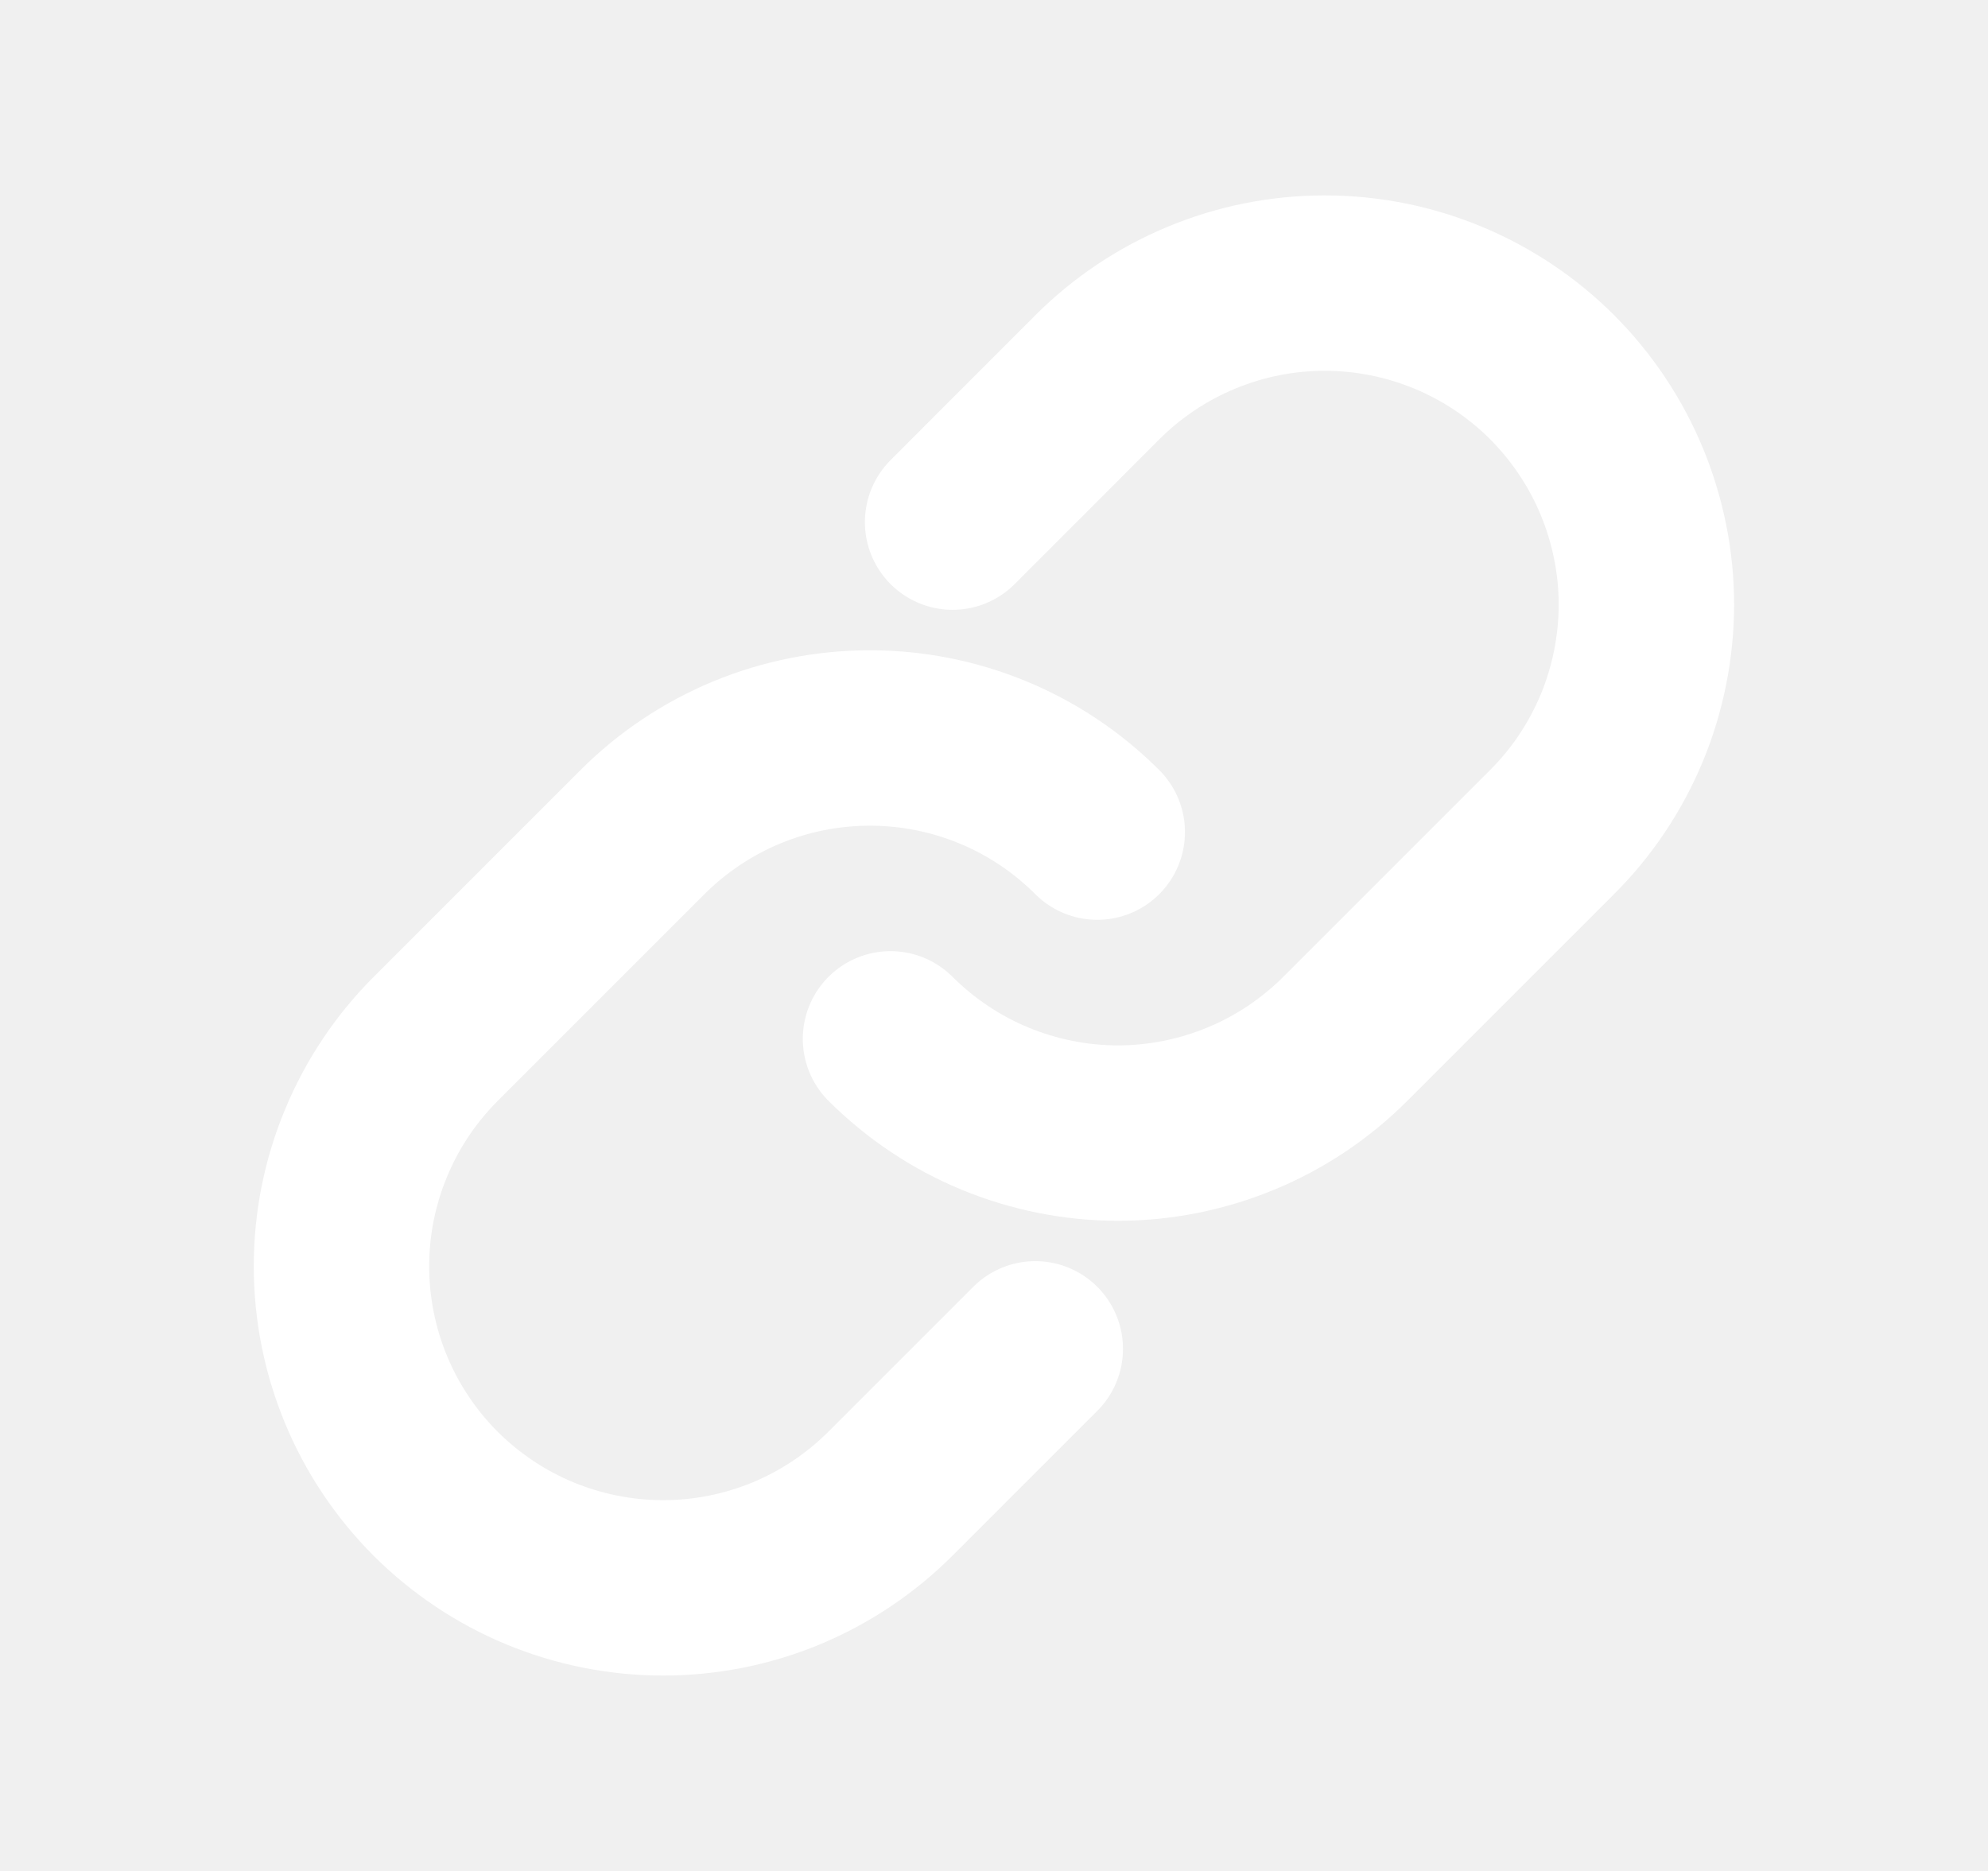
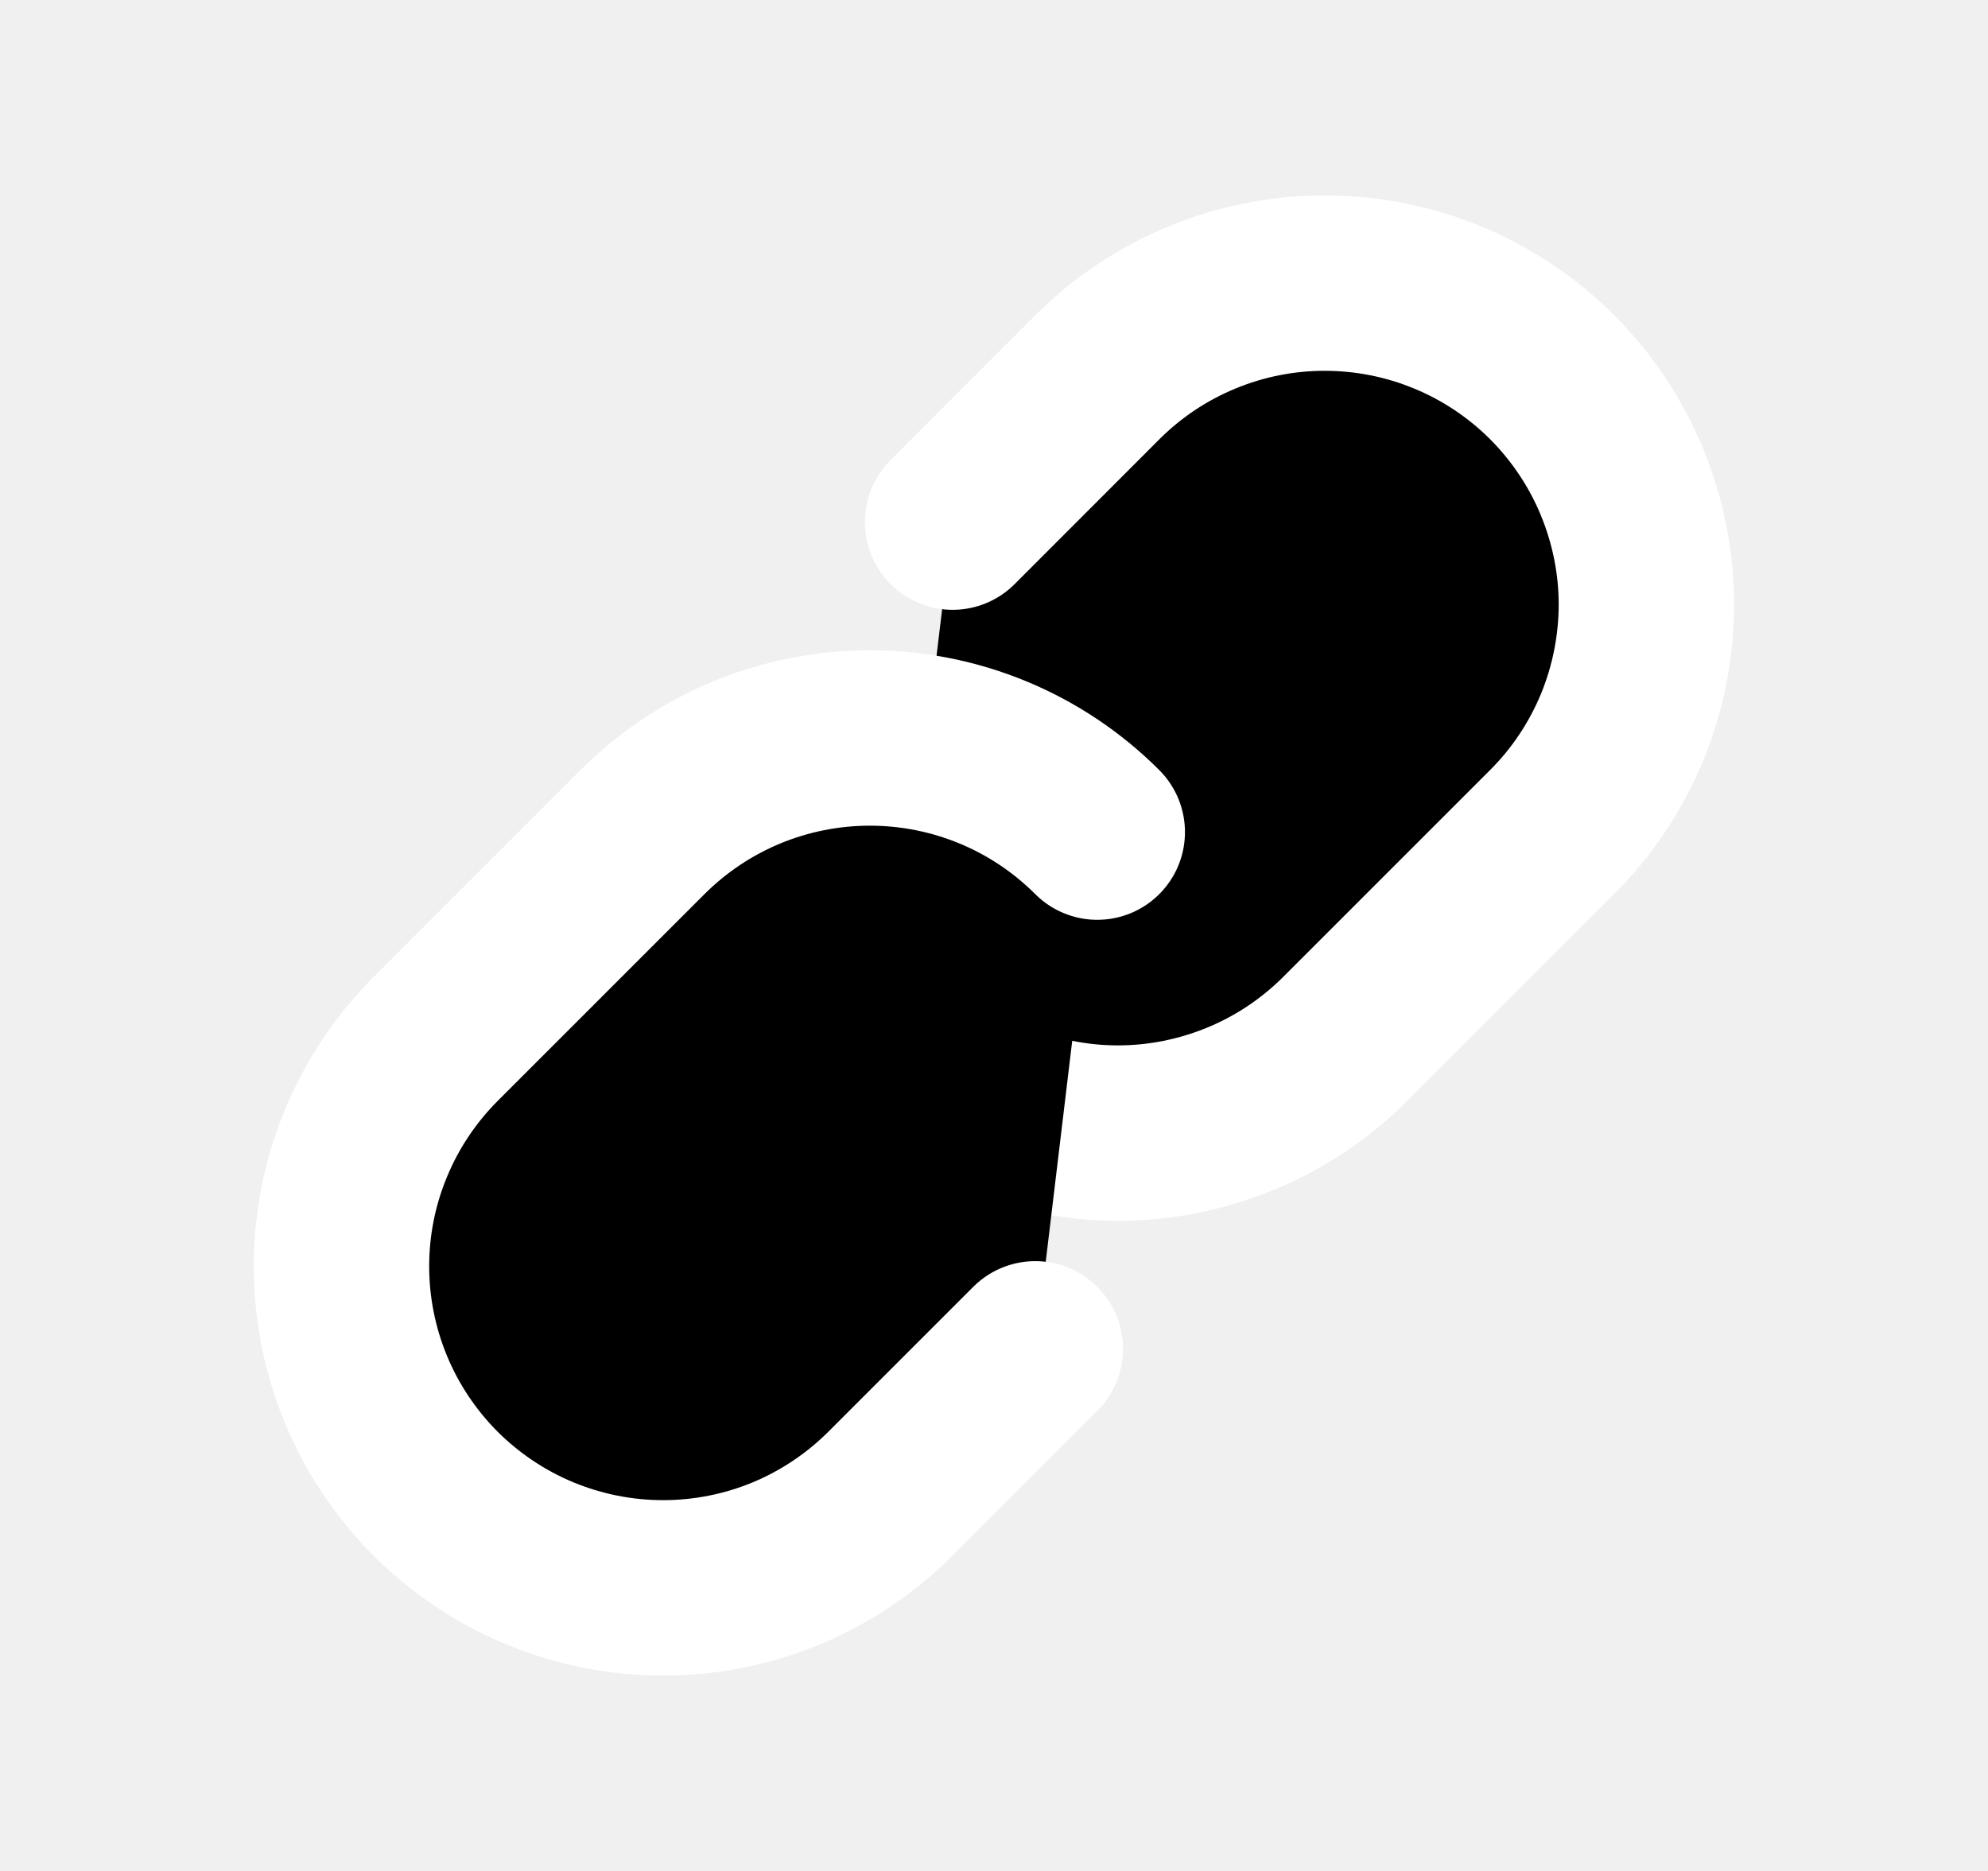
- <svg xmlns="http://www.w3.org/2000/svg" width="17" height="16" viewBox="0 0 17 16" fill="none">
+ <svg xmlns="http://www.w3.org/2000/svg" width="17" height="16" viewBox="0 0 17 16">
  <path d="M8.146 4.465L9.383 3.227C9.638 2.972 9.941 2.769 10.275 2.631C10.609 2.492 10.967 2.421 11.328 2.421C11.689 2.421 12.047 2.492 12.38 2.63C12.714 2.768 13.018 2.971 13.273 3.226C13.528 3.482 13.731 3.785 13.869 4.119C14.007 4.453 14.079 4.81 14.079 5.172C14.078 5.533 14.007 5.89 13.869 6.224C13.73 6.558 13.528 6.861 13.272 7.116L11.504 8.884C11.249 9.139 10.946 9.342 10.612 9.48C10.278 9.618 9.921 9.69 9.56 9.69C9.199 9.69 8.841 9.618 8.507 9.48C8.174 9.342 7.871 9.139 7.615 8.884" stroke="white" stroke-width="1.5" stroke-linecap="round" stroke-linejoin="round" />
  <path d="M8.853 11.535L7.615 12.773C7.36 13.028 7.057 13.231 6.723 13.37C6.389 13.508 6.032 13.579 5.671 13.579C5.309 13.579 4.952 13.508 4.618 13.37C4.284 13.232 3.981 13.029 3.725 12.774C3.47 12.518 3.267 12.215 3.129 11.881C2.991 11.547 2.92 11.19 2.92 10.829C2.92 10.467 2.991 10.11 3.13 9.776C3.268 9.442 3.471 9.139 3.726 8.884L5.494 7.116C5.749 6.861 6.053 6.658 6.386 6.52C6.72 6.382 7.077 6.311 7.439 6.311C7.8 6.311 8.157 6.382 8.491 6.52C8.825 6.658 9.128 6.861 9.383 7.116" stroke="white" stroke-width="1.5" stroke-linecap="round" stroke-linejoin="round" />
</svg>
